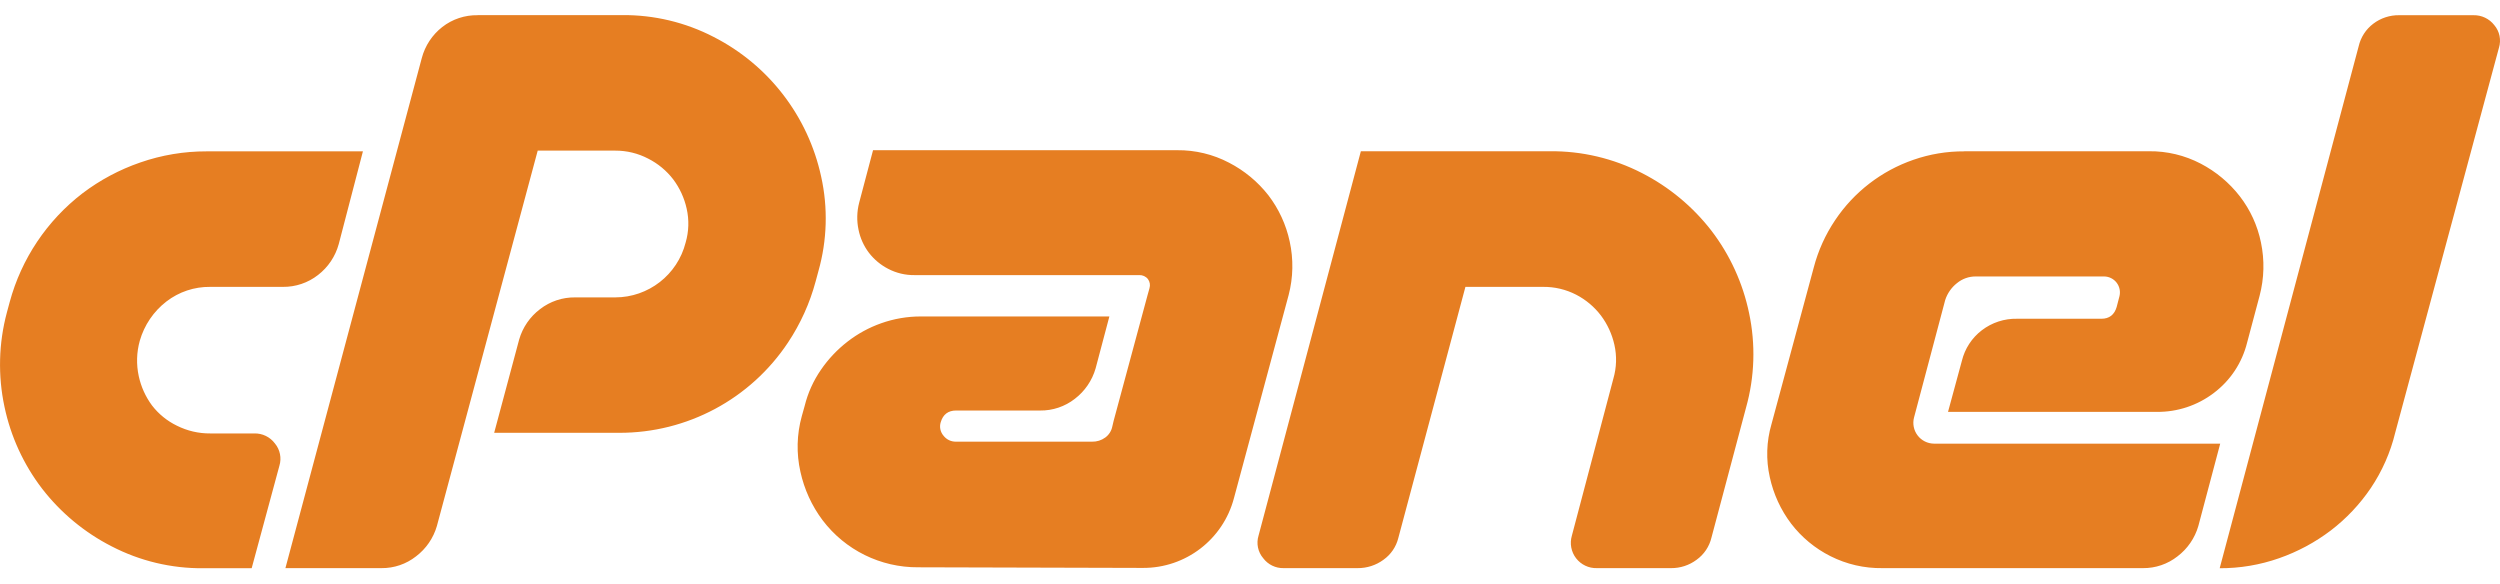
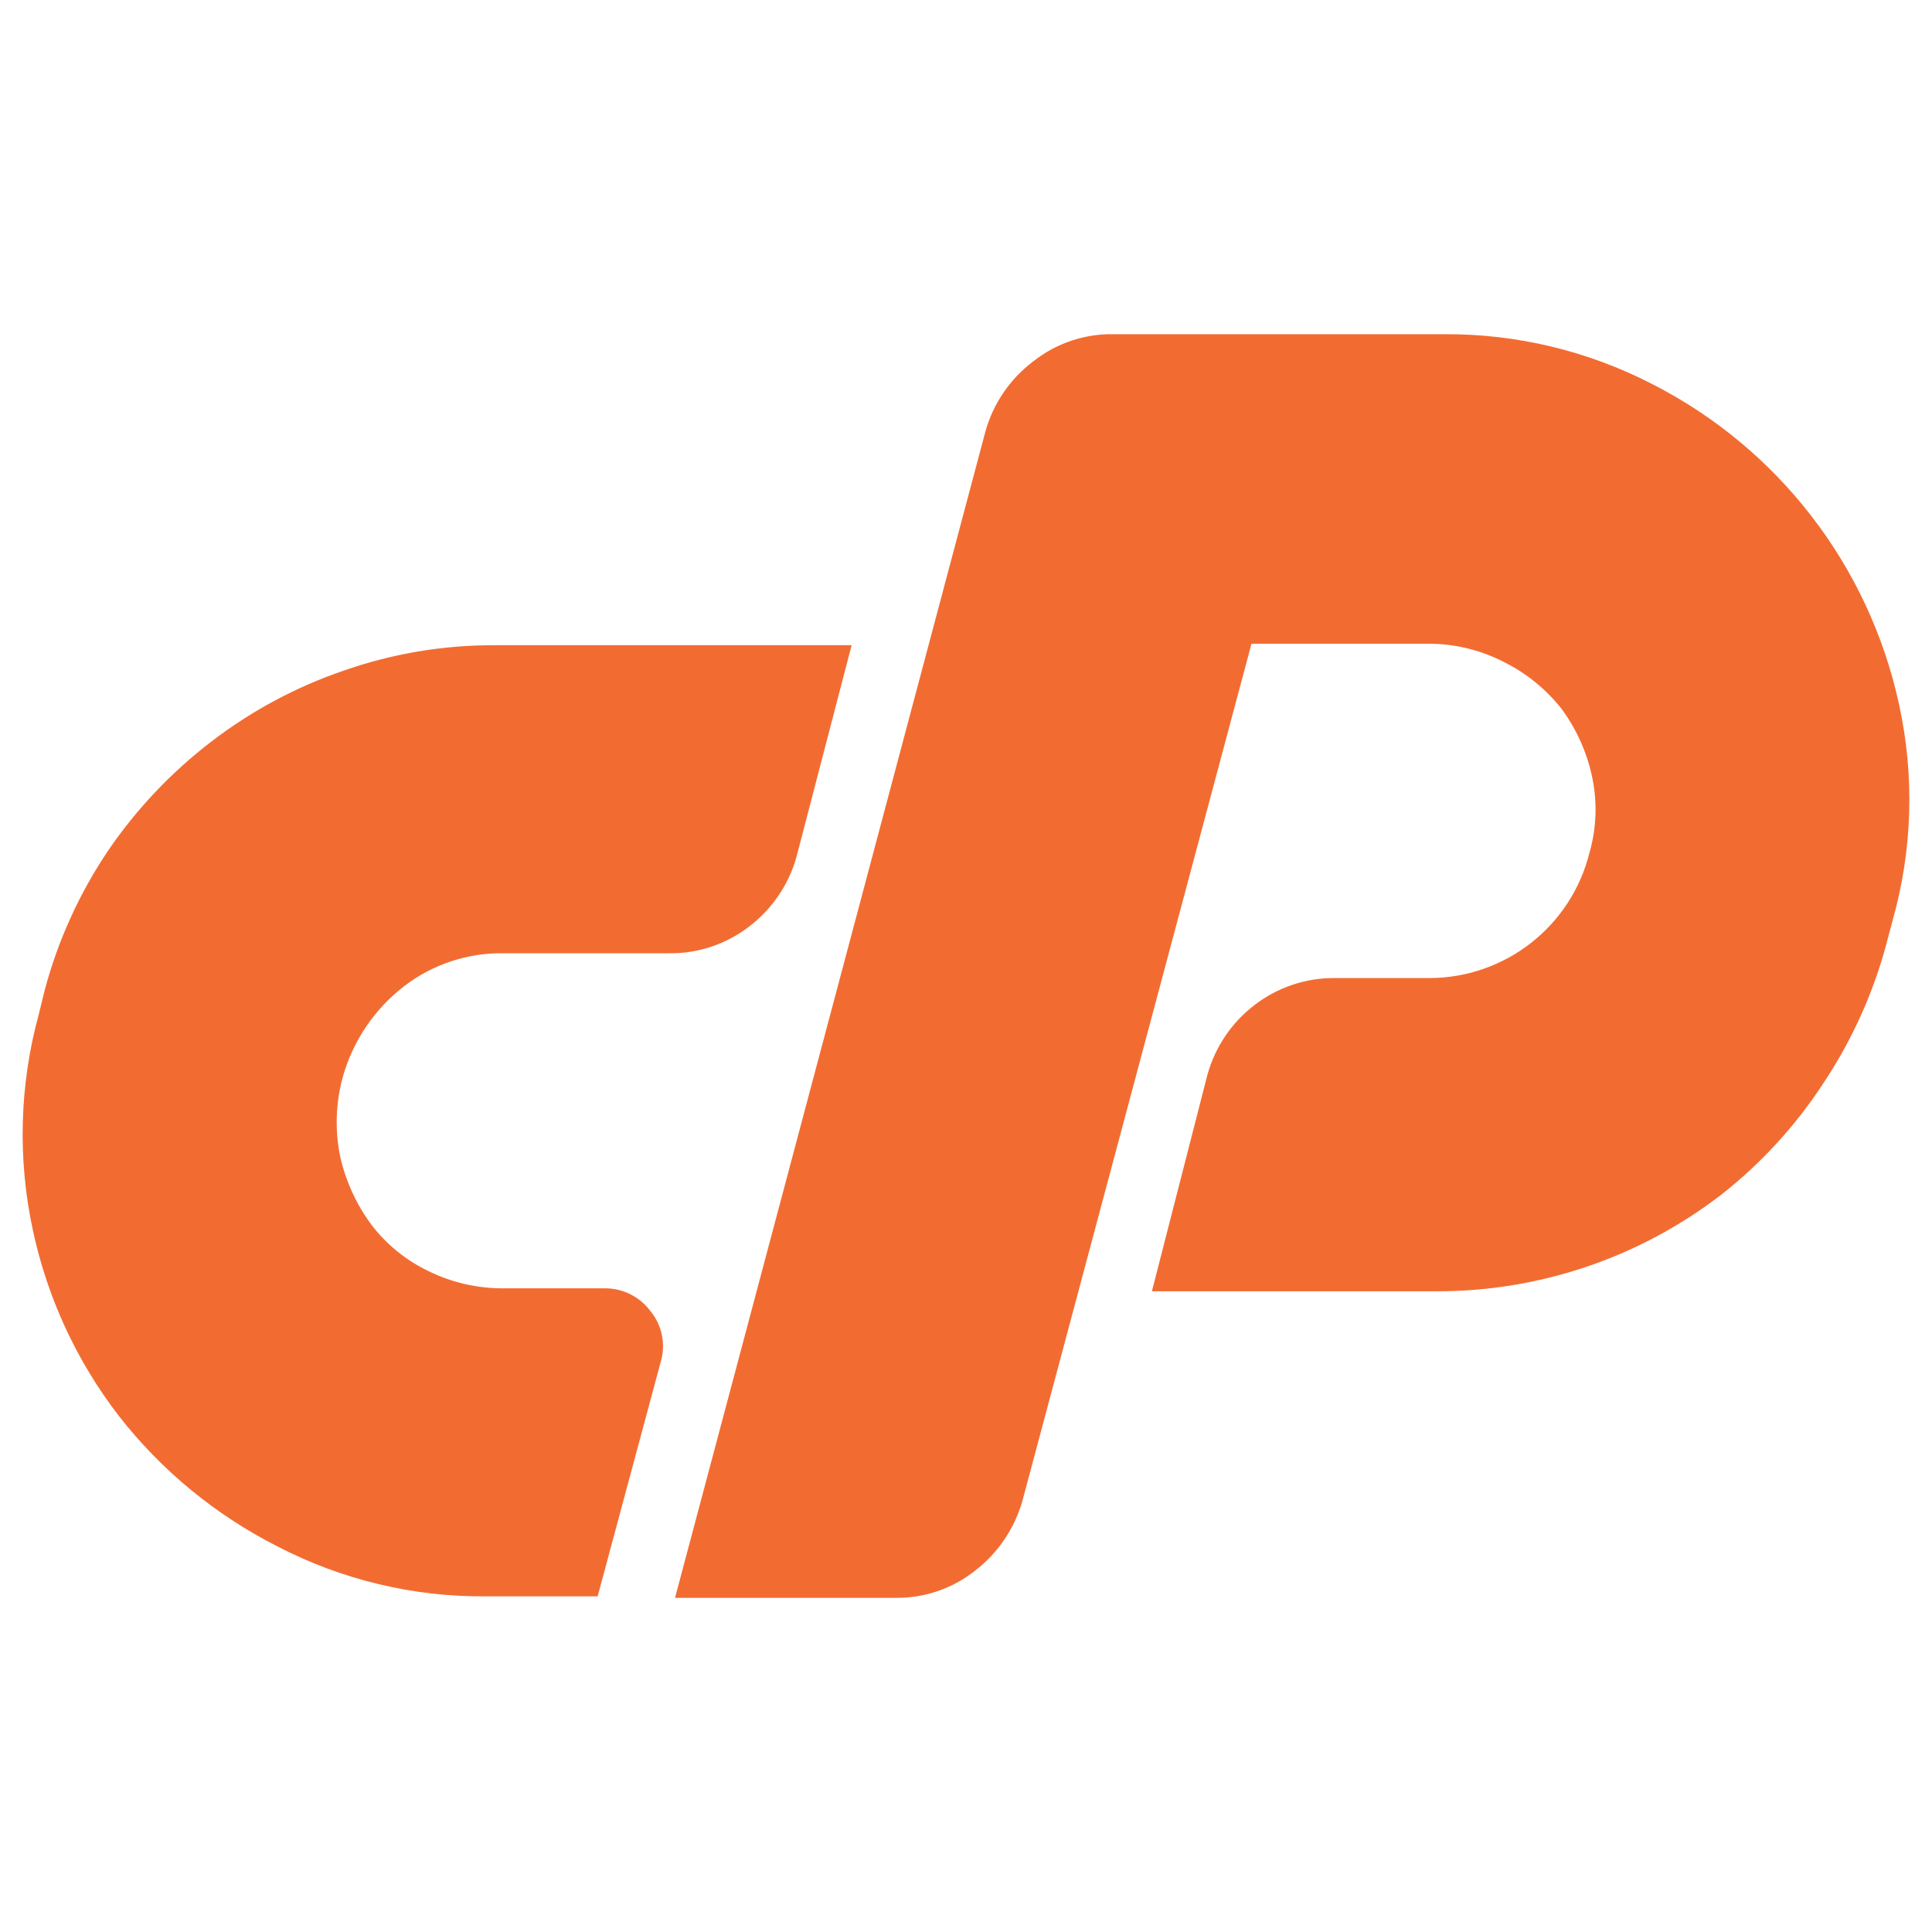
- <svg xmlns="http://www.w3.org/2000/svg" viewBox="0 9.2 24 5.6" role="img">
-   <path fill="#e67e22" d="M4.586 9.346a.538.538 0 00-.34.113.561.561 0 00-.197.299L2.74 14.654h.922a.528.528 0 00.332-.113.561.561 0 00.2-.291l.968-3.604h.744a.677.677 0 01.317.077.703.703 0 01.24.199.732.732 0 01.129.281.65.65 0 01-.01.326.698.698 0 01-.676.526h-.385a.538.538 0 00-.337.113.561.561 0 00-.2.291l-.24.896h1.201a1.939 1.939 0 001.62-.867 1.988 1.988 0 00.265-.586l.027-.1a1.854 1.854 0 00.026-.907 1.973 1.973 0 00-1.031-1.34 1.875 1.875 0 00-.88-.21H4.587zm18.447 0a.401.401 0 00-.25.082.377.377 0 00-.14.217l-1.334 5.01a1.7 1.7 0 00.57-.096 1.806 1.806 0 00.496-.266 1.74 1.74 0 00.385-.408 1.648 1.648 0 00.234-.531l.996-3.696a.23.23 0 00-.045-.217.246.246 0 00-.2-.095h-.712zM8.381 10.643l-.133.503a.564.564 0 00-.006.26.544.544 0 00.1.221.552.552 0 00.185.154.53.53 0 00.252.06h2.157a.101.101 0 01.084.038.098.098 0 01.015.088l-.02.072-.324 1.201-.013.055a.172.172 0 01-.067.105.205.205 0 01-.127.04H9.178a.147.147 0 01-.12-.057.136.136 0 01-.027-.13c.022-.074.071-.112.147-.112h.808a.53.53 0 00.332-.112.564.564 0 00.2-.293l.132-.498H8.84a1.131 1.131 0 00-.38.065 1.152 1.152 0 00-.323.176 1.194 1.194 0 00-.256.271 1.052 1.052 0 00-.156.346l-.028.1a1.095 1.095 0 00-.013.533 1.203 1.203 0 00.212.464 1.141 1.141 0 00.918.453l2.157.006a.899.899 0 00.875-.67l.525-1.95a1.101 1.101 0 00.01-.514 1.114 1.114 0 00-.205-.444 1.149 1.149 0 00-.377-.312 1.048 1.048 0 00-.498-.12H8.38zm-6.397.01a1.924 1.924 0 00-.638.107 1.989 1.989 0 00-.553.295 1.962 1.962 0 00-.7 1.045l-.027.1a1.936 1.936 0 00-.023.905 1.955 1.955 0 00.361.786 1.986 1.986 0 00.668.554 1.875 1.875 0 00.88.21h.464l.266-.983a.23.23 0 00-.043-.215.239.239 0 00-.198-.096h-.423a.702.702 0 01-.319-.074.67.67 0 01-.24-.195.732.732 0 01-.127-.281.706.706 0 01.01-.34.73.73 0 01.256-.377.675.675 0 01.42-.14h.697a.538.538 0 00.338-.114.561.561 0 00.199-.297l.232-.89h-1.5zm11.08 0l-.982 3.689a.23.23 0 00.045.217.238.238 0 00.195.095h.711a.413.413 0 00.248-.08.363.363 0 00.143-.21l.644-2.41h.745a.678.678 0 01.318.075.708.708 0 01.238.2.735.735 0 01.129.28.65.65 0 01-.01.327l-.398 1.506a.243.243 0 00.24.312h.713a.403.403 0 00.244-.08.366.366 0 00.143-.213l.332-1.248a1.897 1.897 0 00.029-.908 1.955 1.955 0 00-.361-.79 1.987 1.987 0 00-.668-.554 1.889 1.889 0 00-.885-.209h-1.813zm5.793 0a1.458 1.458 0 00-.488.081 1.489 1.489 0 00-.752.58 1.493 1.493 0 00-.205.454l-.406 1.505a1.018 1.018 0 00-.016.508 1.139 1.139 0 00.205.446 1.095 1.095 0 00.377.312 1.071 1.071 0 00.498.115h2.502a.528.528 0 00.332-.113.561.561 0 00.2-.291l.21-.791h-2.748a.2.2 0 01-.191-.252l.299-1.127a.34.34 0 01.113-.162.281.281 0 01.18-.064h1.232a.153.153 0 01.147.193l-.026.1c-.022.075-.071.113-.146.113h-.81a.538.538 0 00-.339.111.526.526 0 00-.191.293l-.133.49h2.004a.887.887 0 00.547-.181.864.864 0 00.32-.483l.12-.45a1.11 1.11 0 00.013-.513 1.076 1.076 0 00-.203-.443 1.146 1.146 0 00-.375-.313 1.047 1.047 0 00-.498-.119h-1.772Z" />
+ <svg xmlns="http://www.w3.org/2000/svg" viewBox="0 0 512 512" role="img">
+   <path d="M131.105 170.986h94.586l-14.62 56.124a35.065 35.065 0 01-12.559 18.446 33.94 33.94 0 01-21.291 7.065h-43.663a42.234 42.234 0 00-26.59 8.83 46.113 46.113 0 00-16.091 23.843 45.325 45.325 0 00-.687 21.39 48.315 48.315 0 008.144 17.76 41.624 41.624 0 0015.11 12.362 44.523 44.523 0 0020.114 4.612h26.492a14.991 14.991 0 0112.363 6.083 14.627 14.627 0 012.65 13.54l-16.68 62.011h-29.436a117.799 117.799 0 01-55.437-13.246 124.969 124.969 0 01-41.995-34.538A122.544 122.544 0 018.752 326.21a120.403 120.403 0 011.472-57.203l1.668-6.77a122.699 122.699 0 0116.876-36.99 125.467 125.467 0 0127.277-28.749 122.682 122.682 0 0134.93-18.74 119.918 119.918 0 0140.13-6.77zm47.784 252.458l82.223-308.974a35.058 35.058 0 0112.755-18.74 33.384 33.384 0 0121.39-7.163h87.423a118.654 118.654 0 0155.045 13.148 124.976 124.976 0 0165.543 84.97 117.694 117.694 0 01-1.668 57.105l-1.668 6.28a124.76 124.76 0 01-16.779 37.088 123.069 123.069 0 01-26.982 29.436 123.266 123.266 0 01-75.159 25.609h-75.747l14.718-57.4a35.083 35.083 0 0112.46-18.446 34.404 34.404 0 0121.39-7.162h25.02c20.086-.05 37.57-13.766 42.388-33.263a41.594 41.594 0 00.589-20.506 46.738 46.738 0 00-8.144-17.76 45.011 45.011 0 00-15.209-12.264 43.489 43.489 0 00-19.623-4.808h-47.195l-60.735 227.242a35.71 35.71 0 01-12.56 18.446 33.212 33.212 0 01-20.899 7.162H178.89z" fill="#f26c32" />
</svg>
